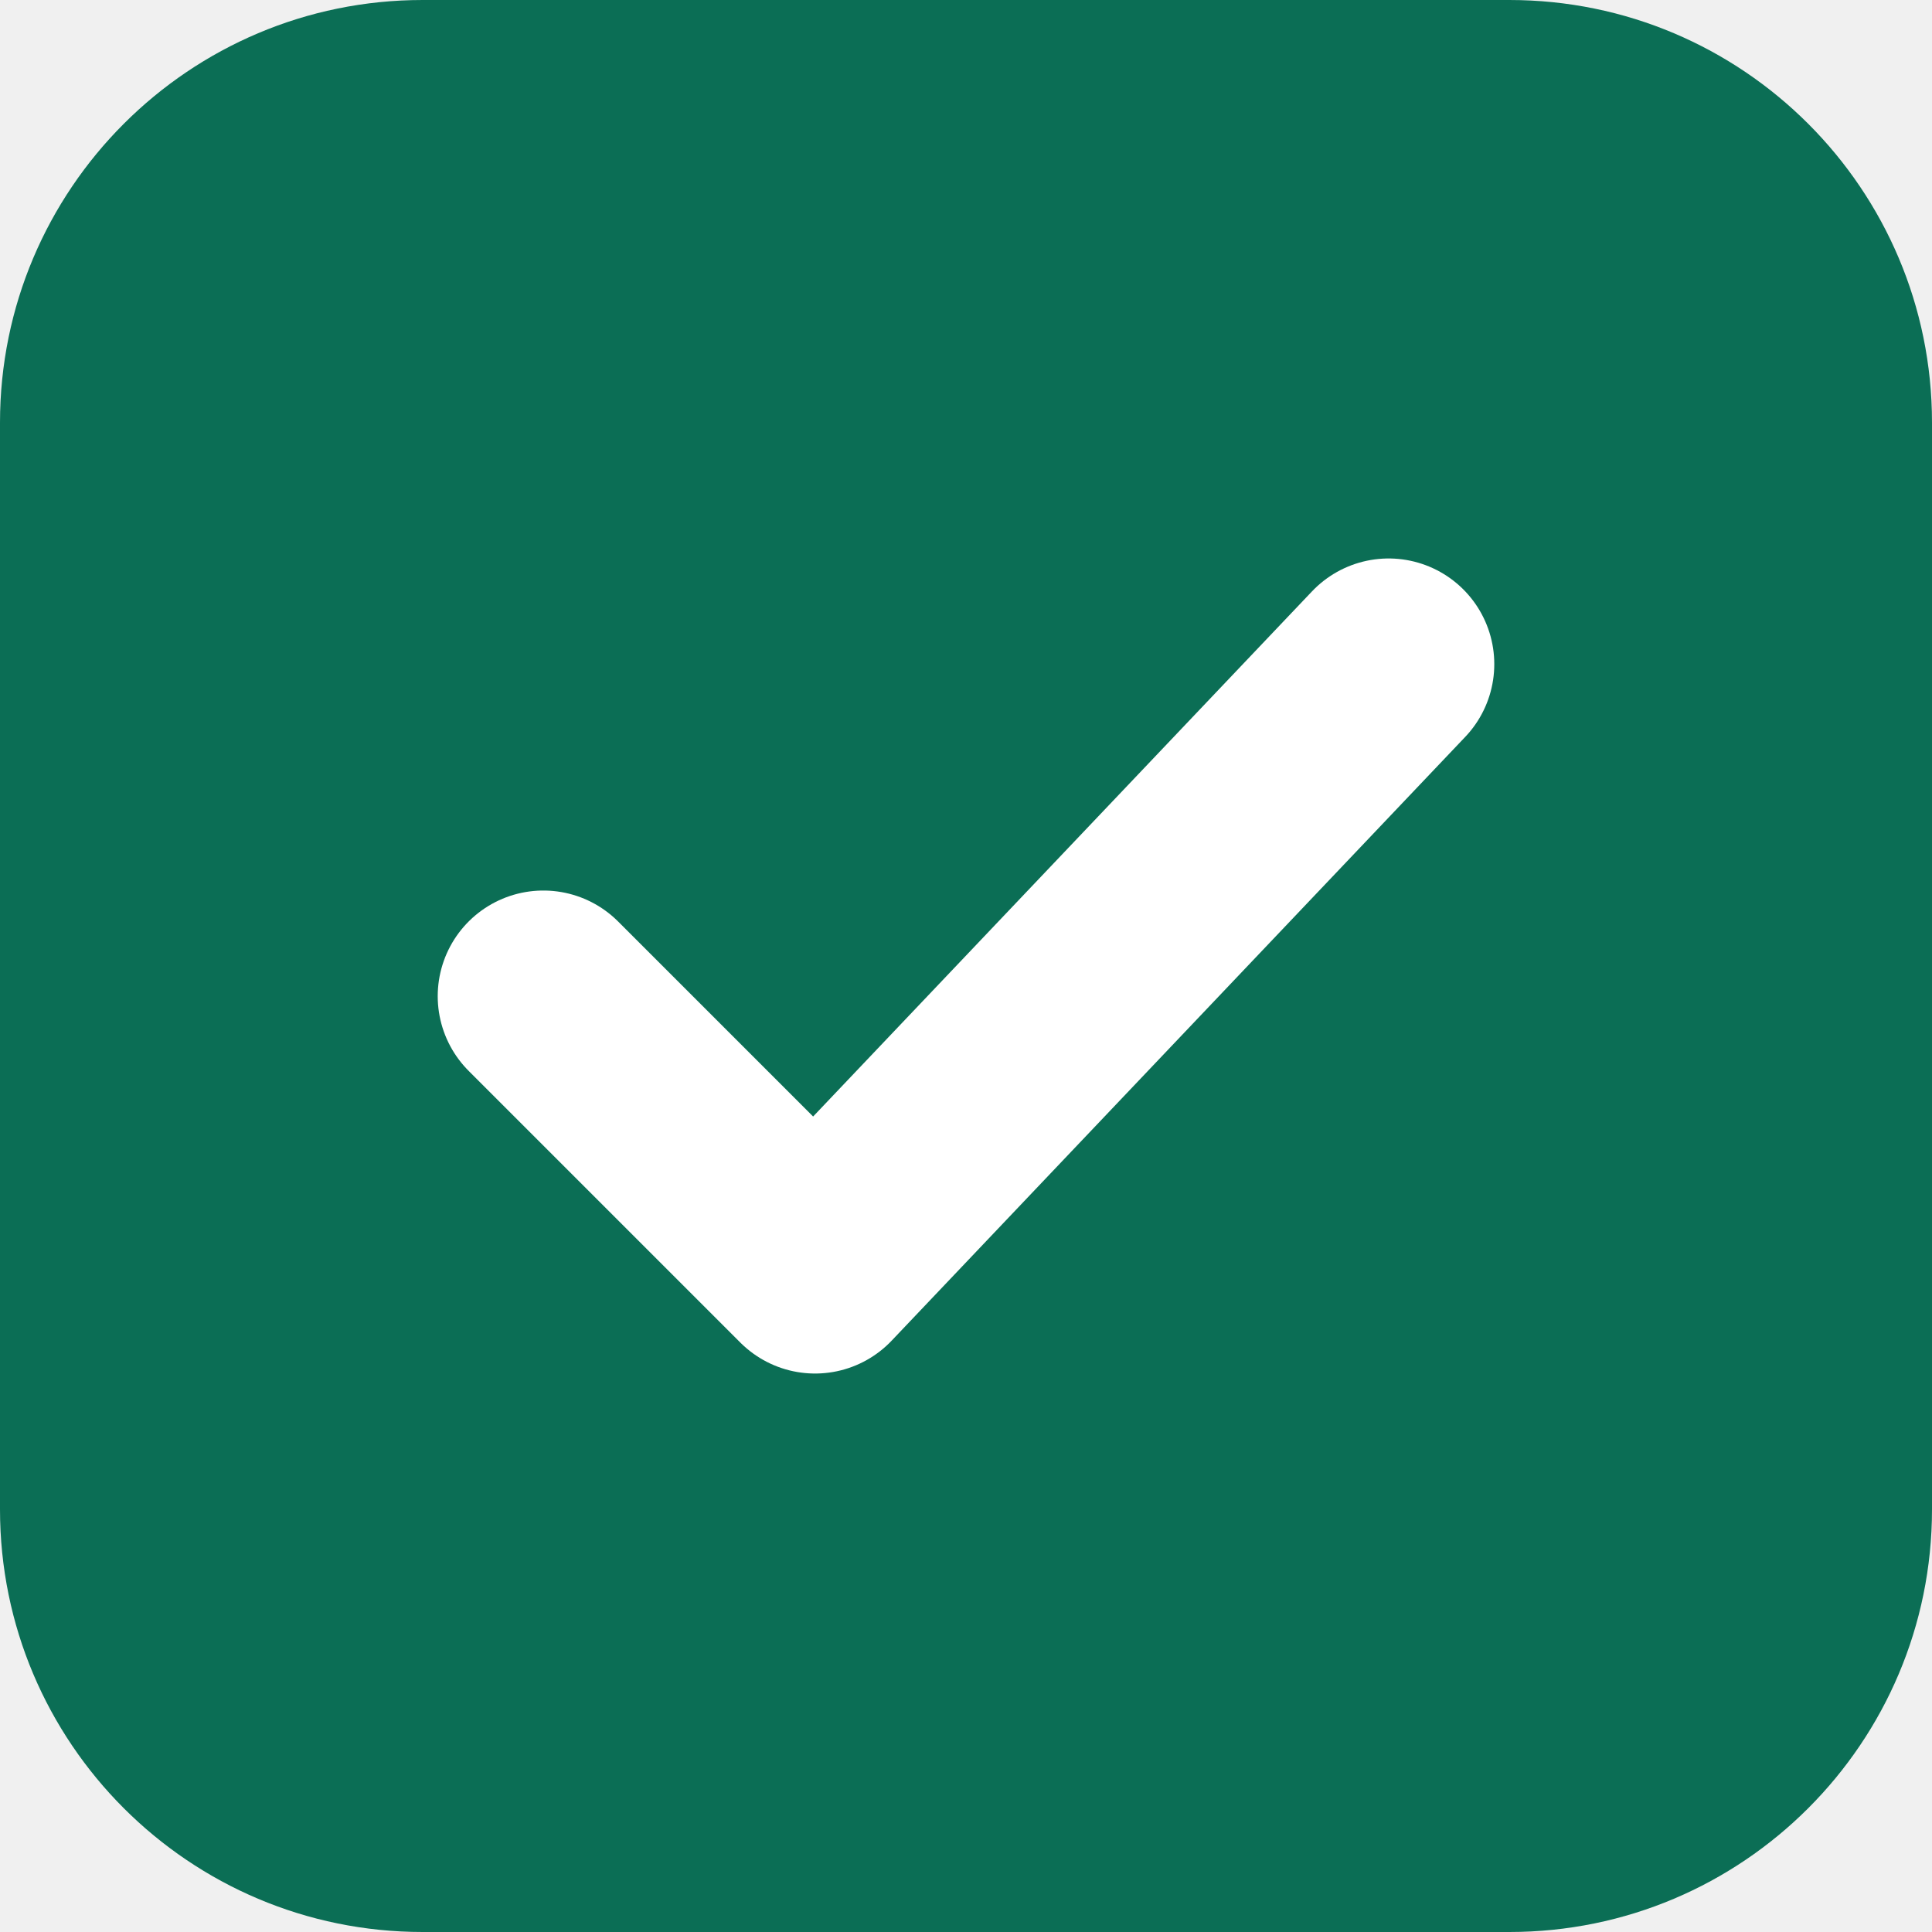
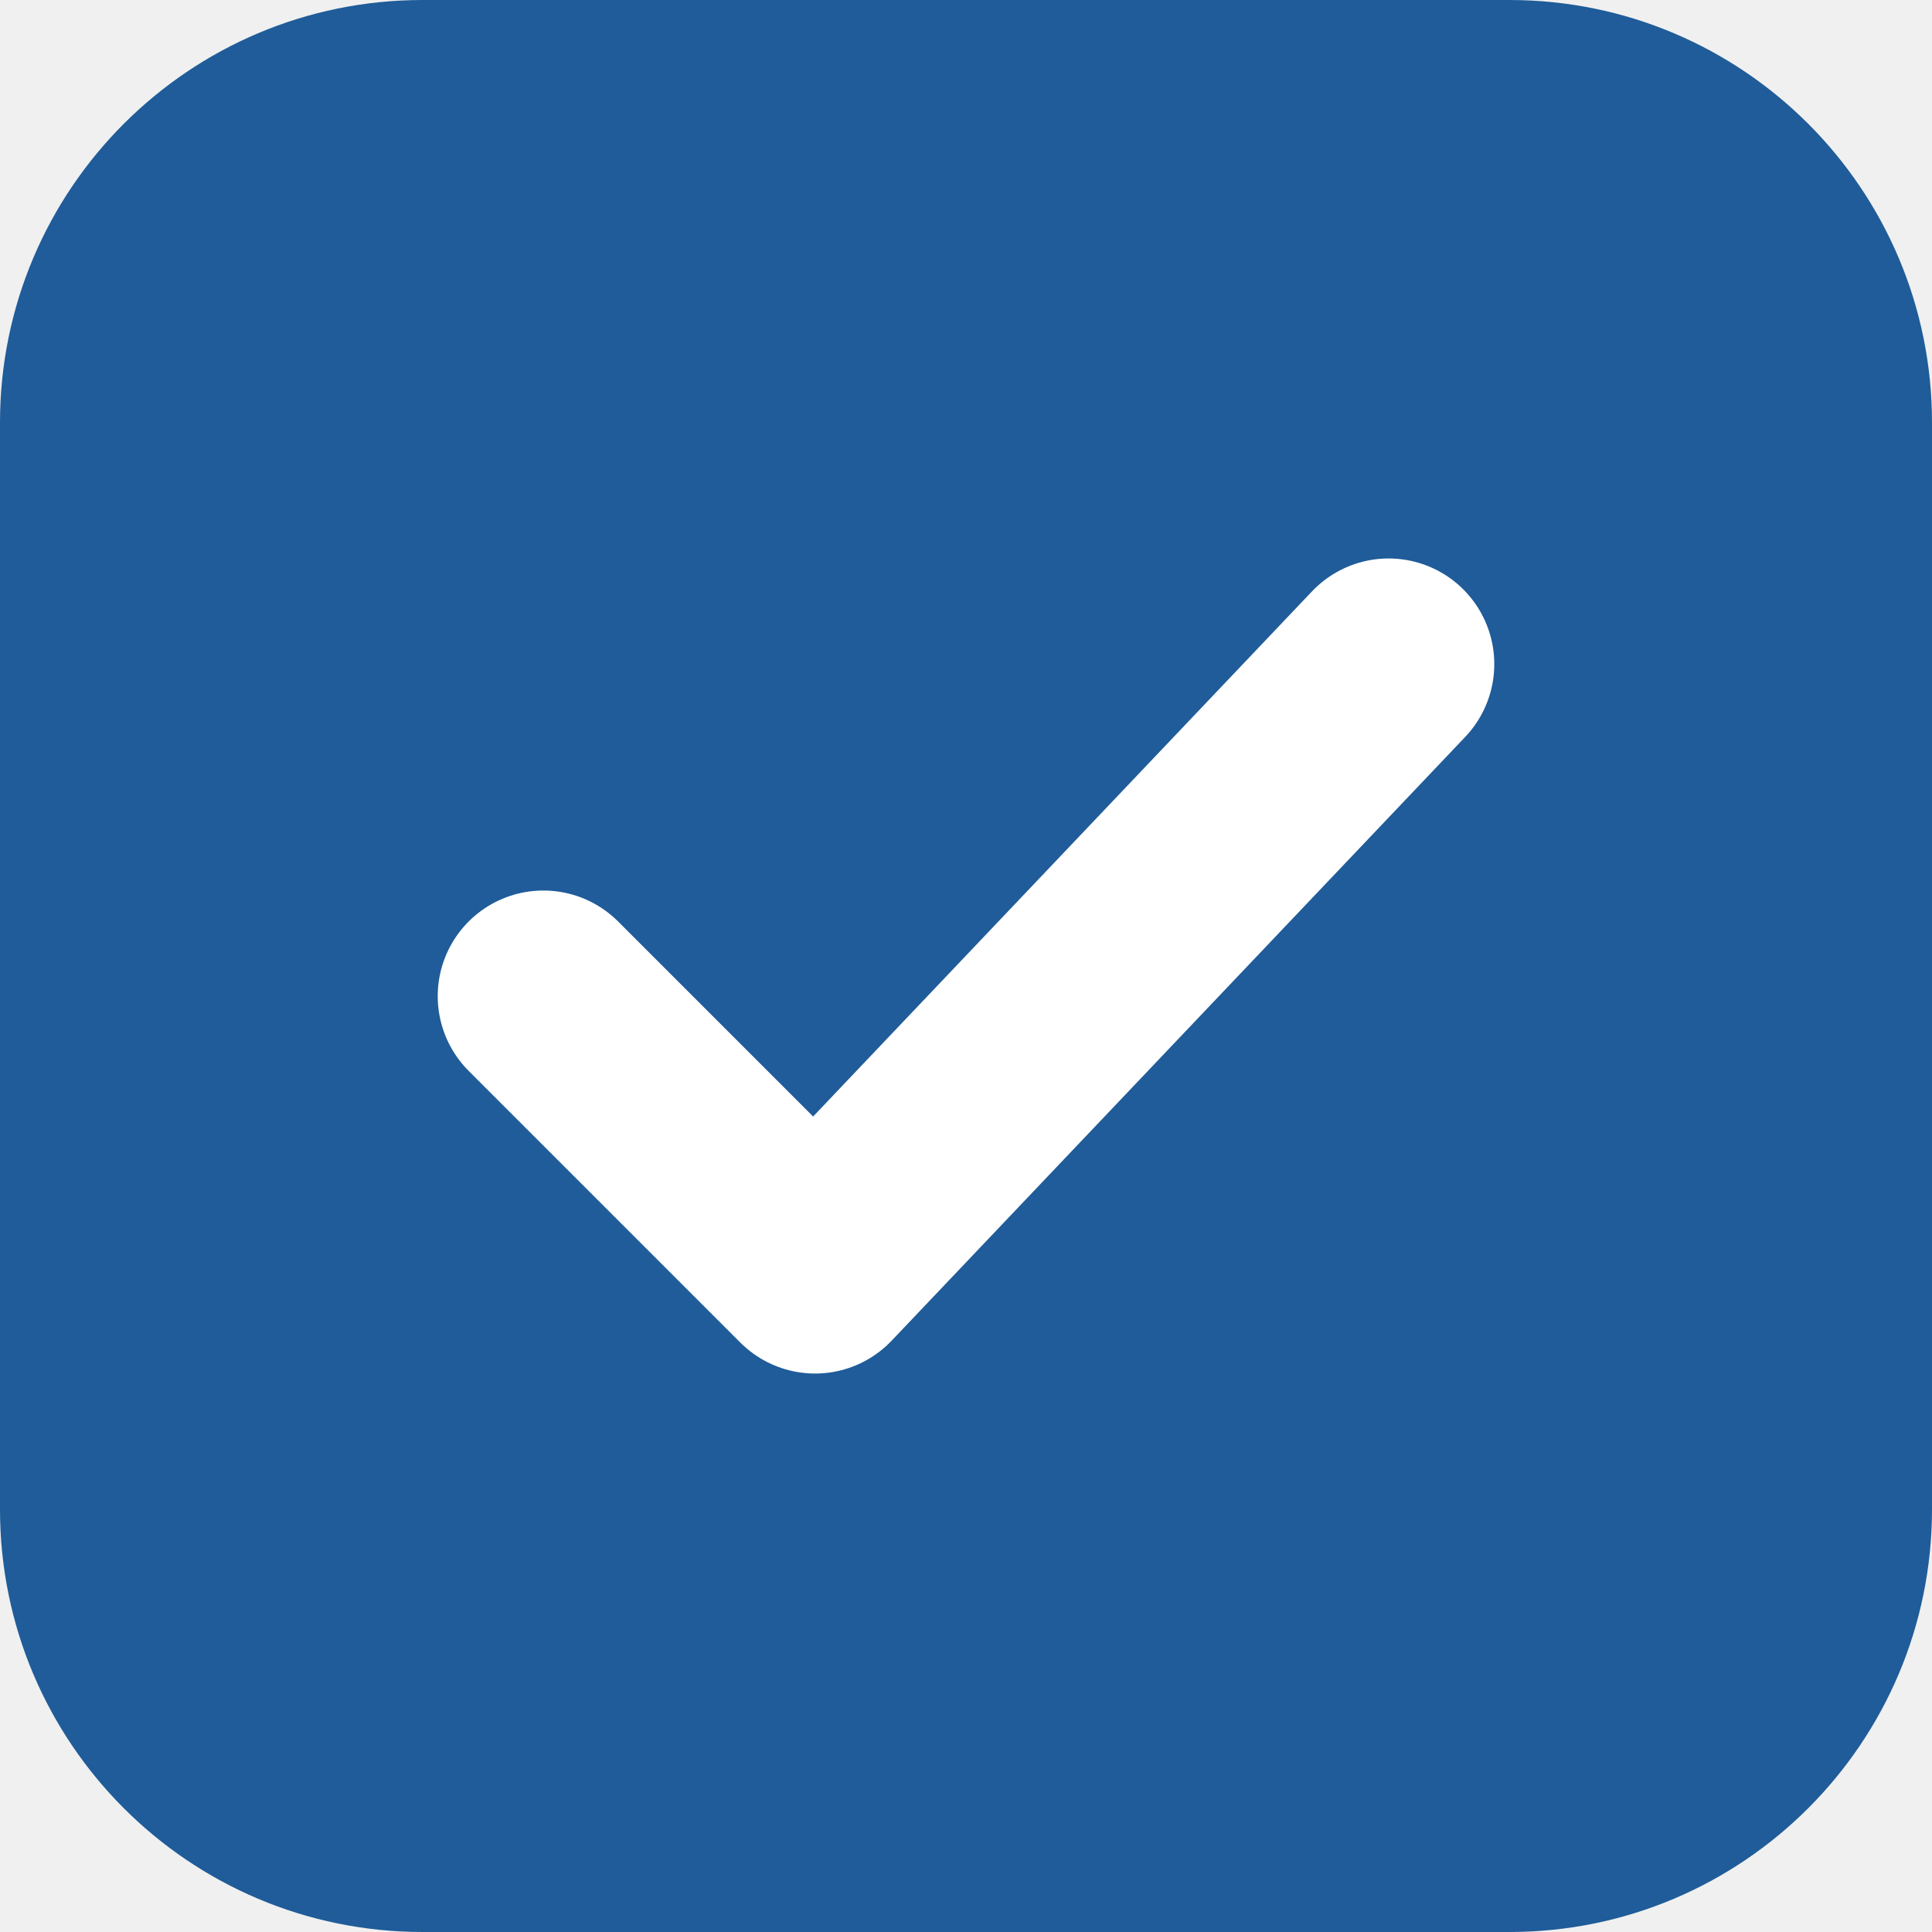
<svg xmlns="http://www.w3.org/2000/svg" viewBox="0 0 64 64">
-   <rect width="64" height="64" rx="14" fill="#0b6e55" />
+   <rect width="64" height="64" rx="14" fill="#1f5c99" />
  <path d="M18 33l9 9 19-20" fill="none" stroke="#fff" stroke-width="7" stroke-linecap="round" stroke-linejoin="round" />
</svg>
